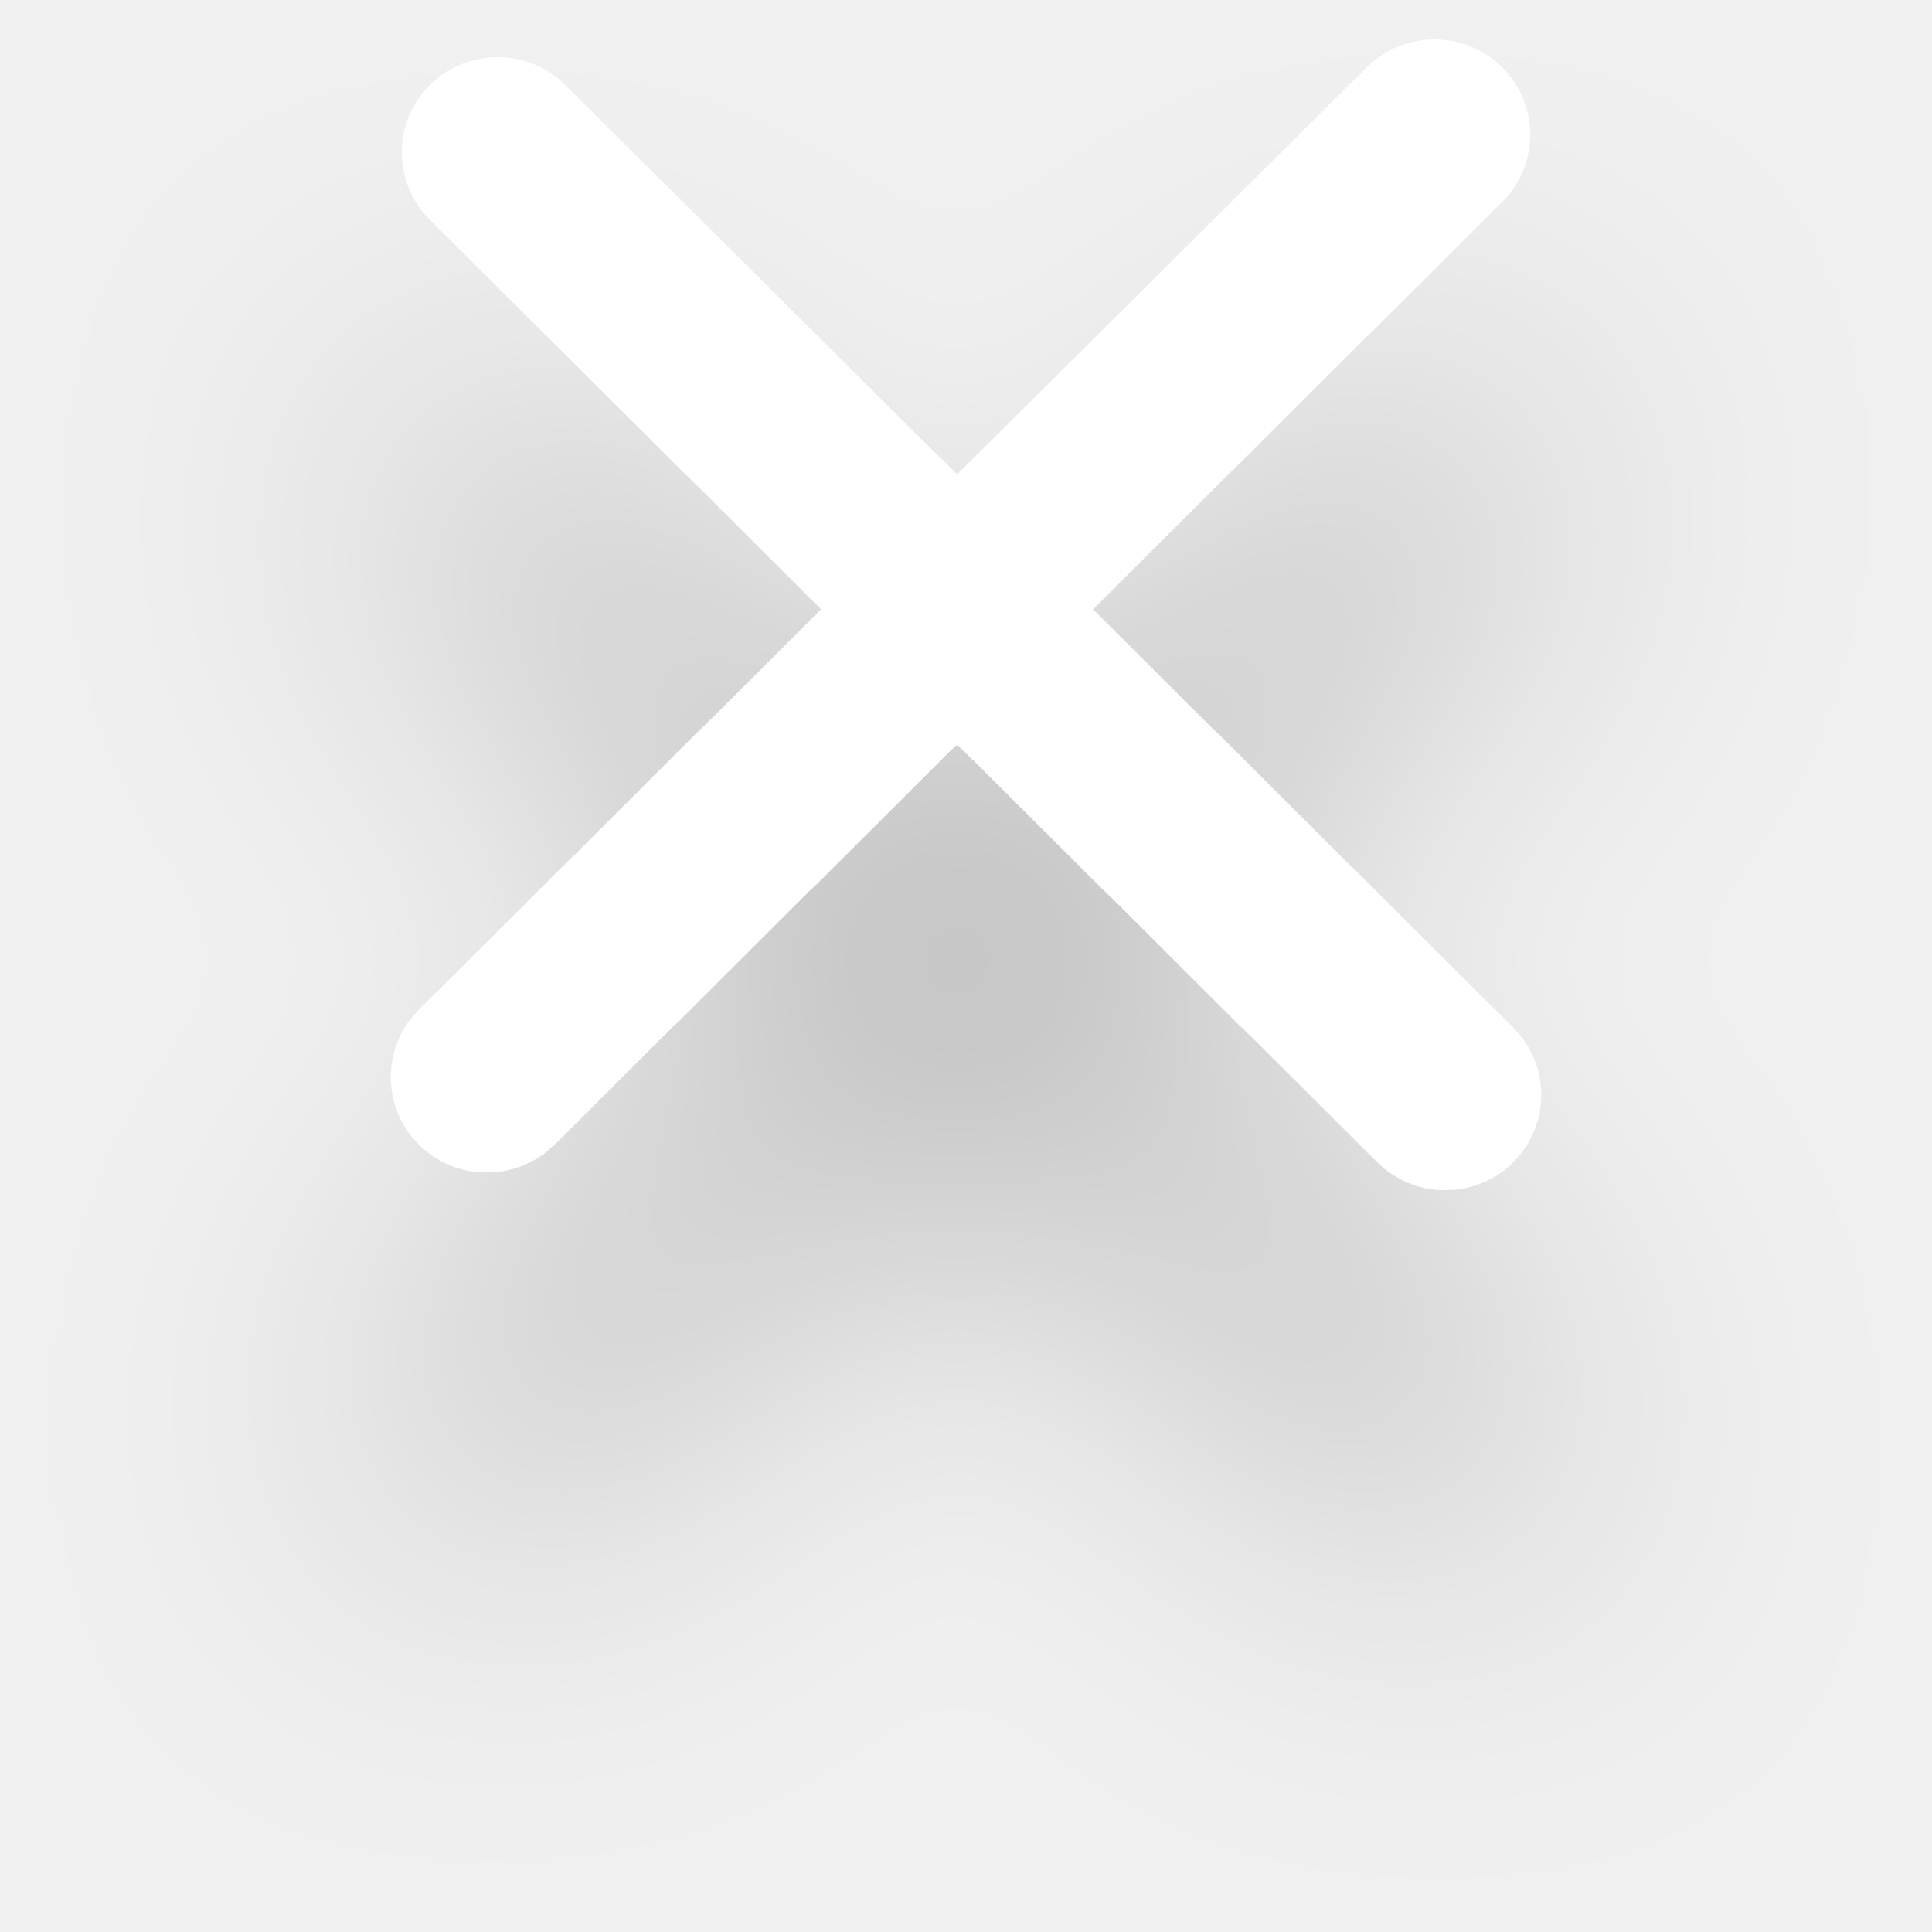
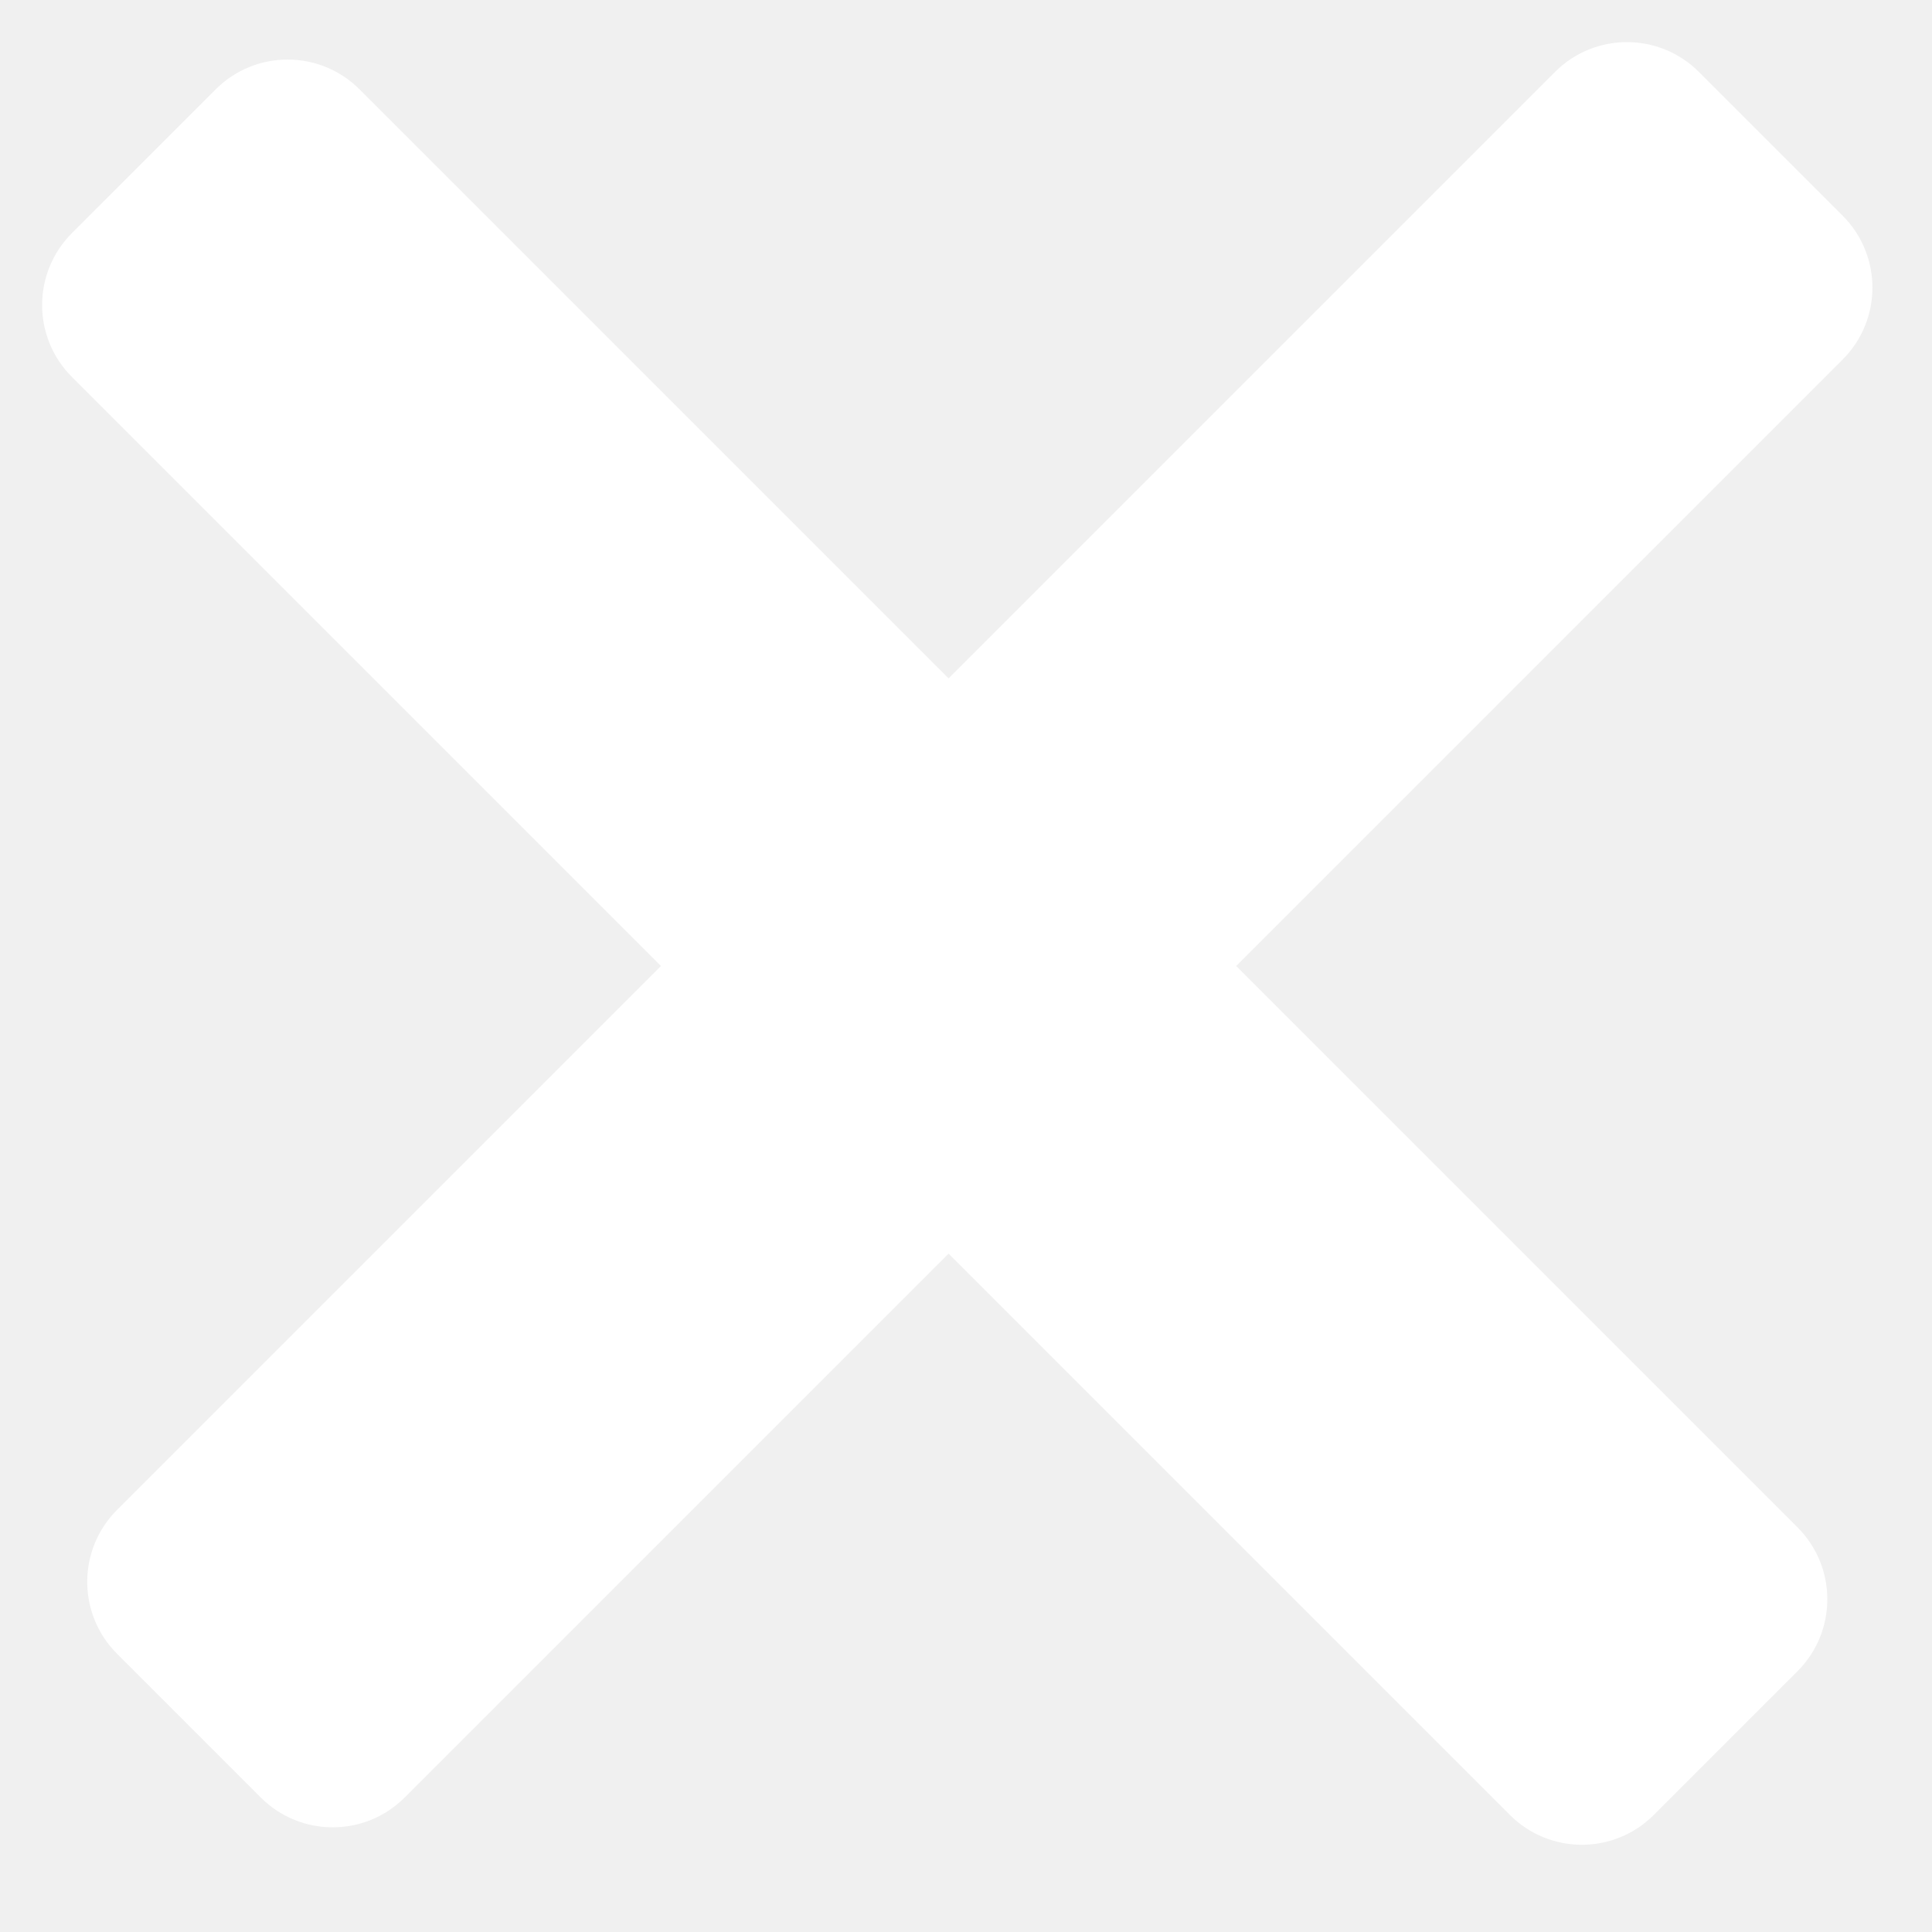
- <svg xmlns="http://www.w3.org/2000/svg" width="22" height="22" viewBox="0 0 22 22" fill="none">
-   <g filter="url(#filter0_d_4_49)">
-     <rect width="2.174" height="17.395" rx="1.087" transform="matrix(0.709082 -0.705126 0.709082 0.705126 4.12398 1.73459)" fill="white" />
-     <rect width="2.174" height="17.395" rx="1.087" transform="matrix(0.709082 0.705126 -0.709082 0.705126 16.3342 0)" fill="white" />
-   </g>
-   <defs>
-     <filter id="filter0_d_4_49" x="0.452" y="0.449" width="21.097" height="21.102" filterUnits="userSpaceOnUse" color-interpolation-filters="sRGB">
-       <feFlood flood-opacity="0" result="BackgroundImageFix" />
-       <feColorMatrix in="SourceAlpha" type="matrix" values="0 0 0 0 0 0 0 0 0 0 0 0 0 0 0 0 0 0 127 0" result="hardAlpha" />
-       <feOffset dy="4" />
-       <feGaussianBlur stdDeviation="2" />
-       <feComposite in2="hardAlpha" operator="out" />
-       <feColorMatrix type="matrix" values="0 0 0 0 0 0 0 0 0 0 0 0 0 0 0 0 0 0 0.25 0" />
-       <feBlend mode="normal" in2="BackgroundImageFix" result="effect1_dropShadow_4_49" />
-       <feBlend mode="normal" in="SourceGraphic" in2="effect1_dropShadow_4_49" result="shape" />
-     </filter>
-   </defs>
+ <svg xmlns="http://www.w3.org/2000/svg" width="19" height="19" viewBox="0 0 19 19" fill="none">
+   <rect y="3" width="4" height="22" rx="1" transform="rotate(-45 0 3)" fill="white" />
+   <rect x="16" width="4" height="22" rx="1" transform="rotate(45 16 0)" fill="white" />
</svg>
